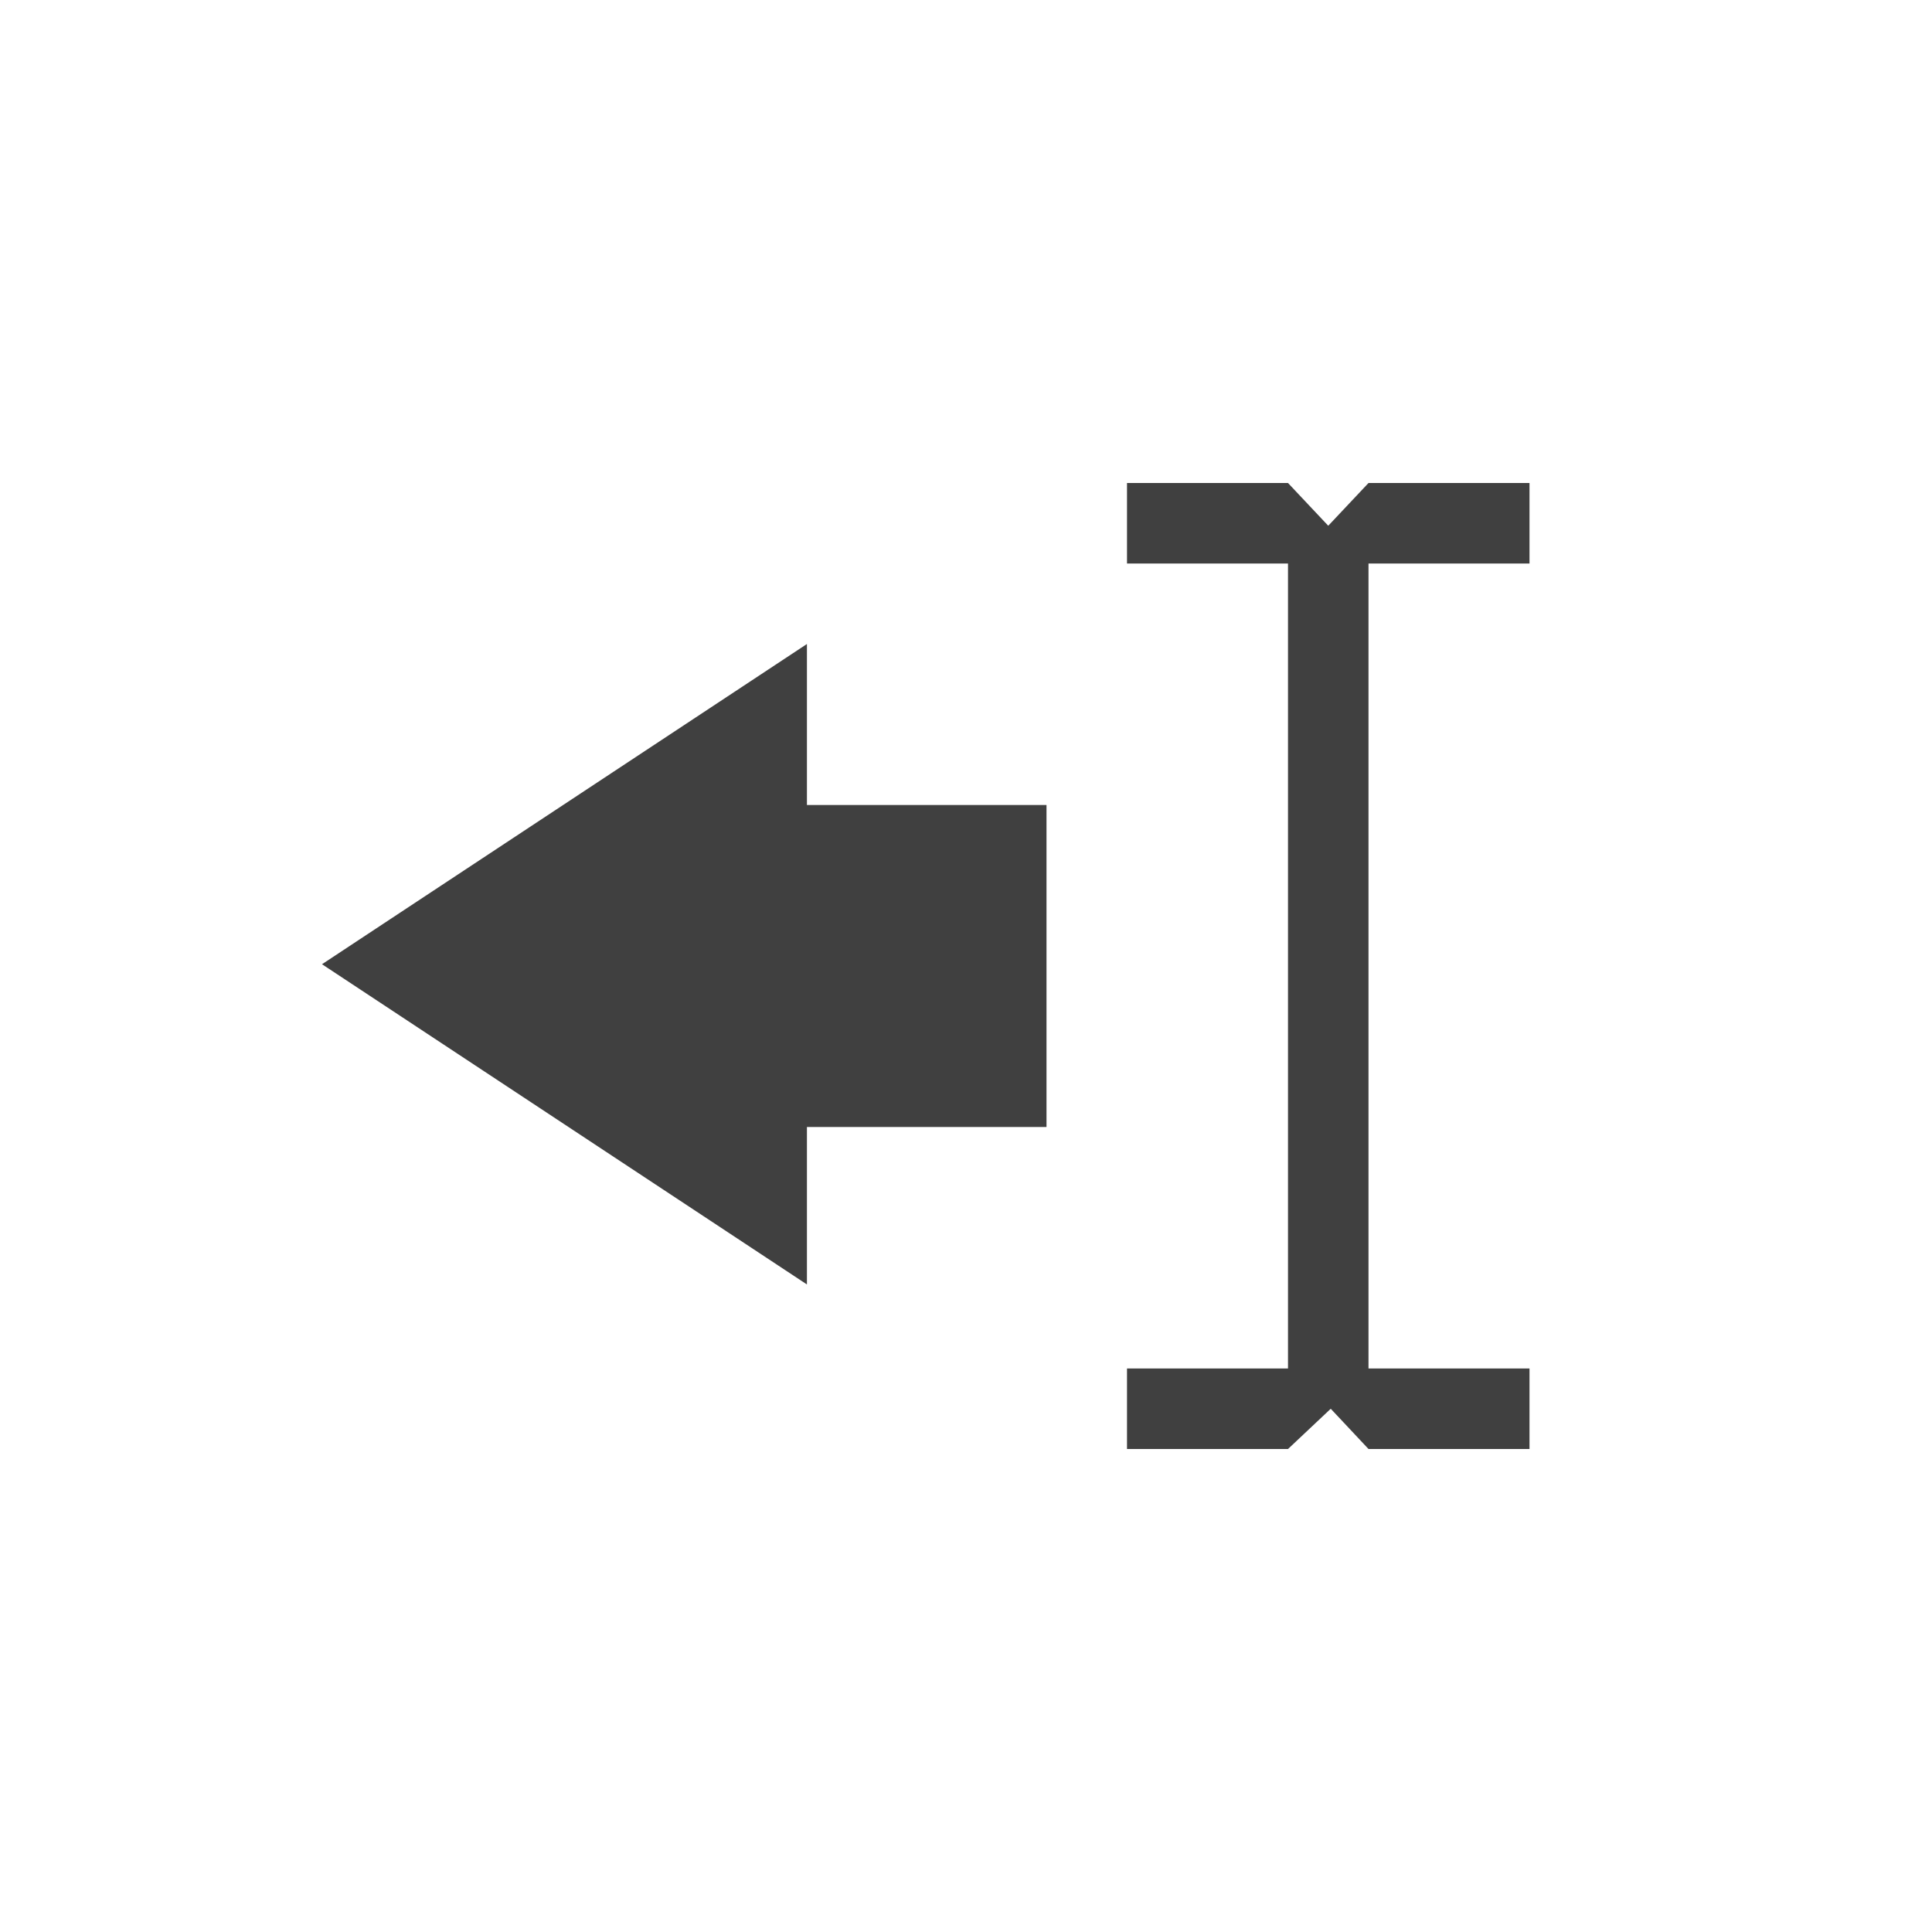
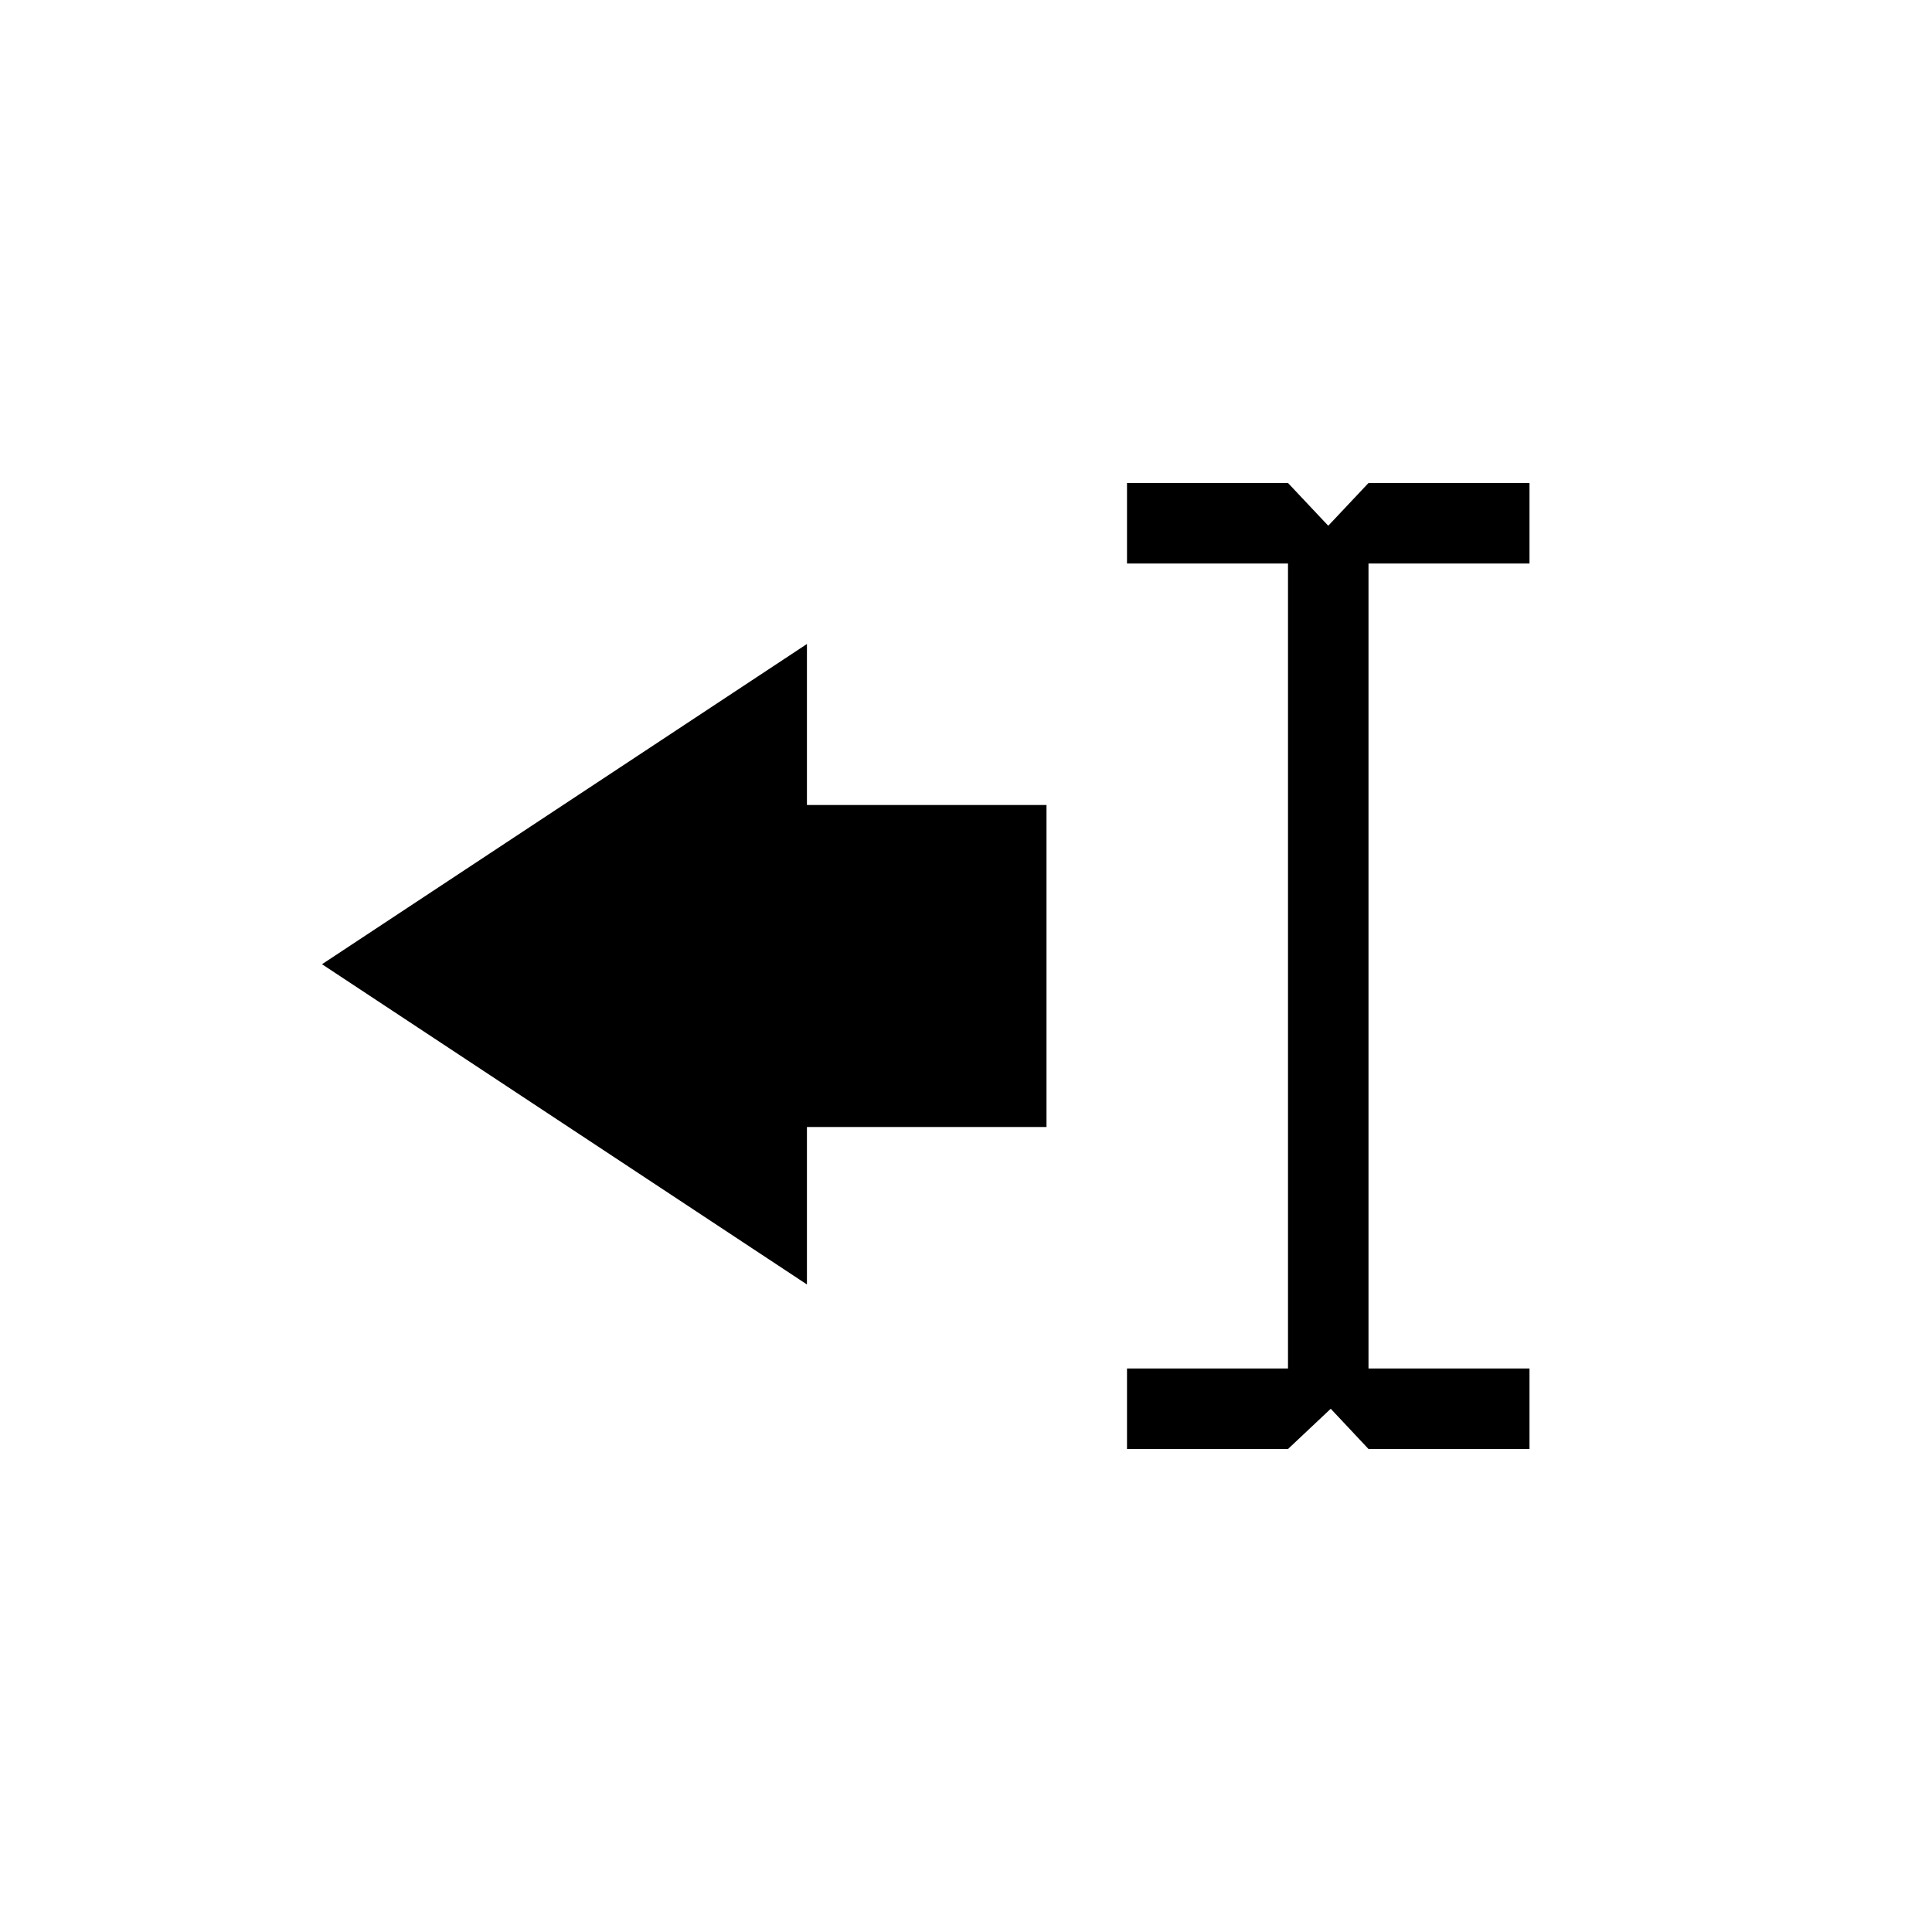
<svg xmlns="http://www.w3.org/2000/svg" width="24" height="24" viewBox="0 0 24 24">
-   <g id="text-dir-rtl" opacity=".75">
+   <g id="text-dir-rtl">
    <path d="M17 17h2v1h-2l-.469-.5-.531.5h-2v-1h2v-10h-2v-1h2l.5.531.5-.531h2v1h-2zM10.024 8v2h2.976v4h-2.976v1.956l-6.024-3.978z" />
  </g>
</svg>
